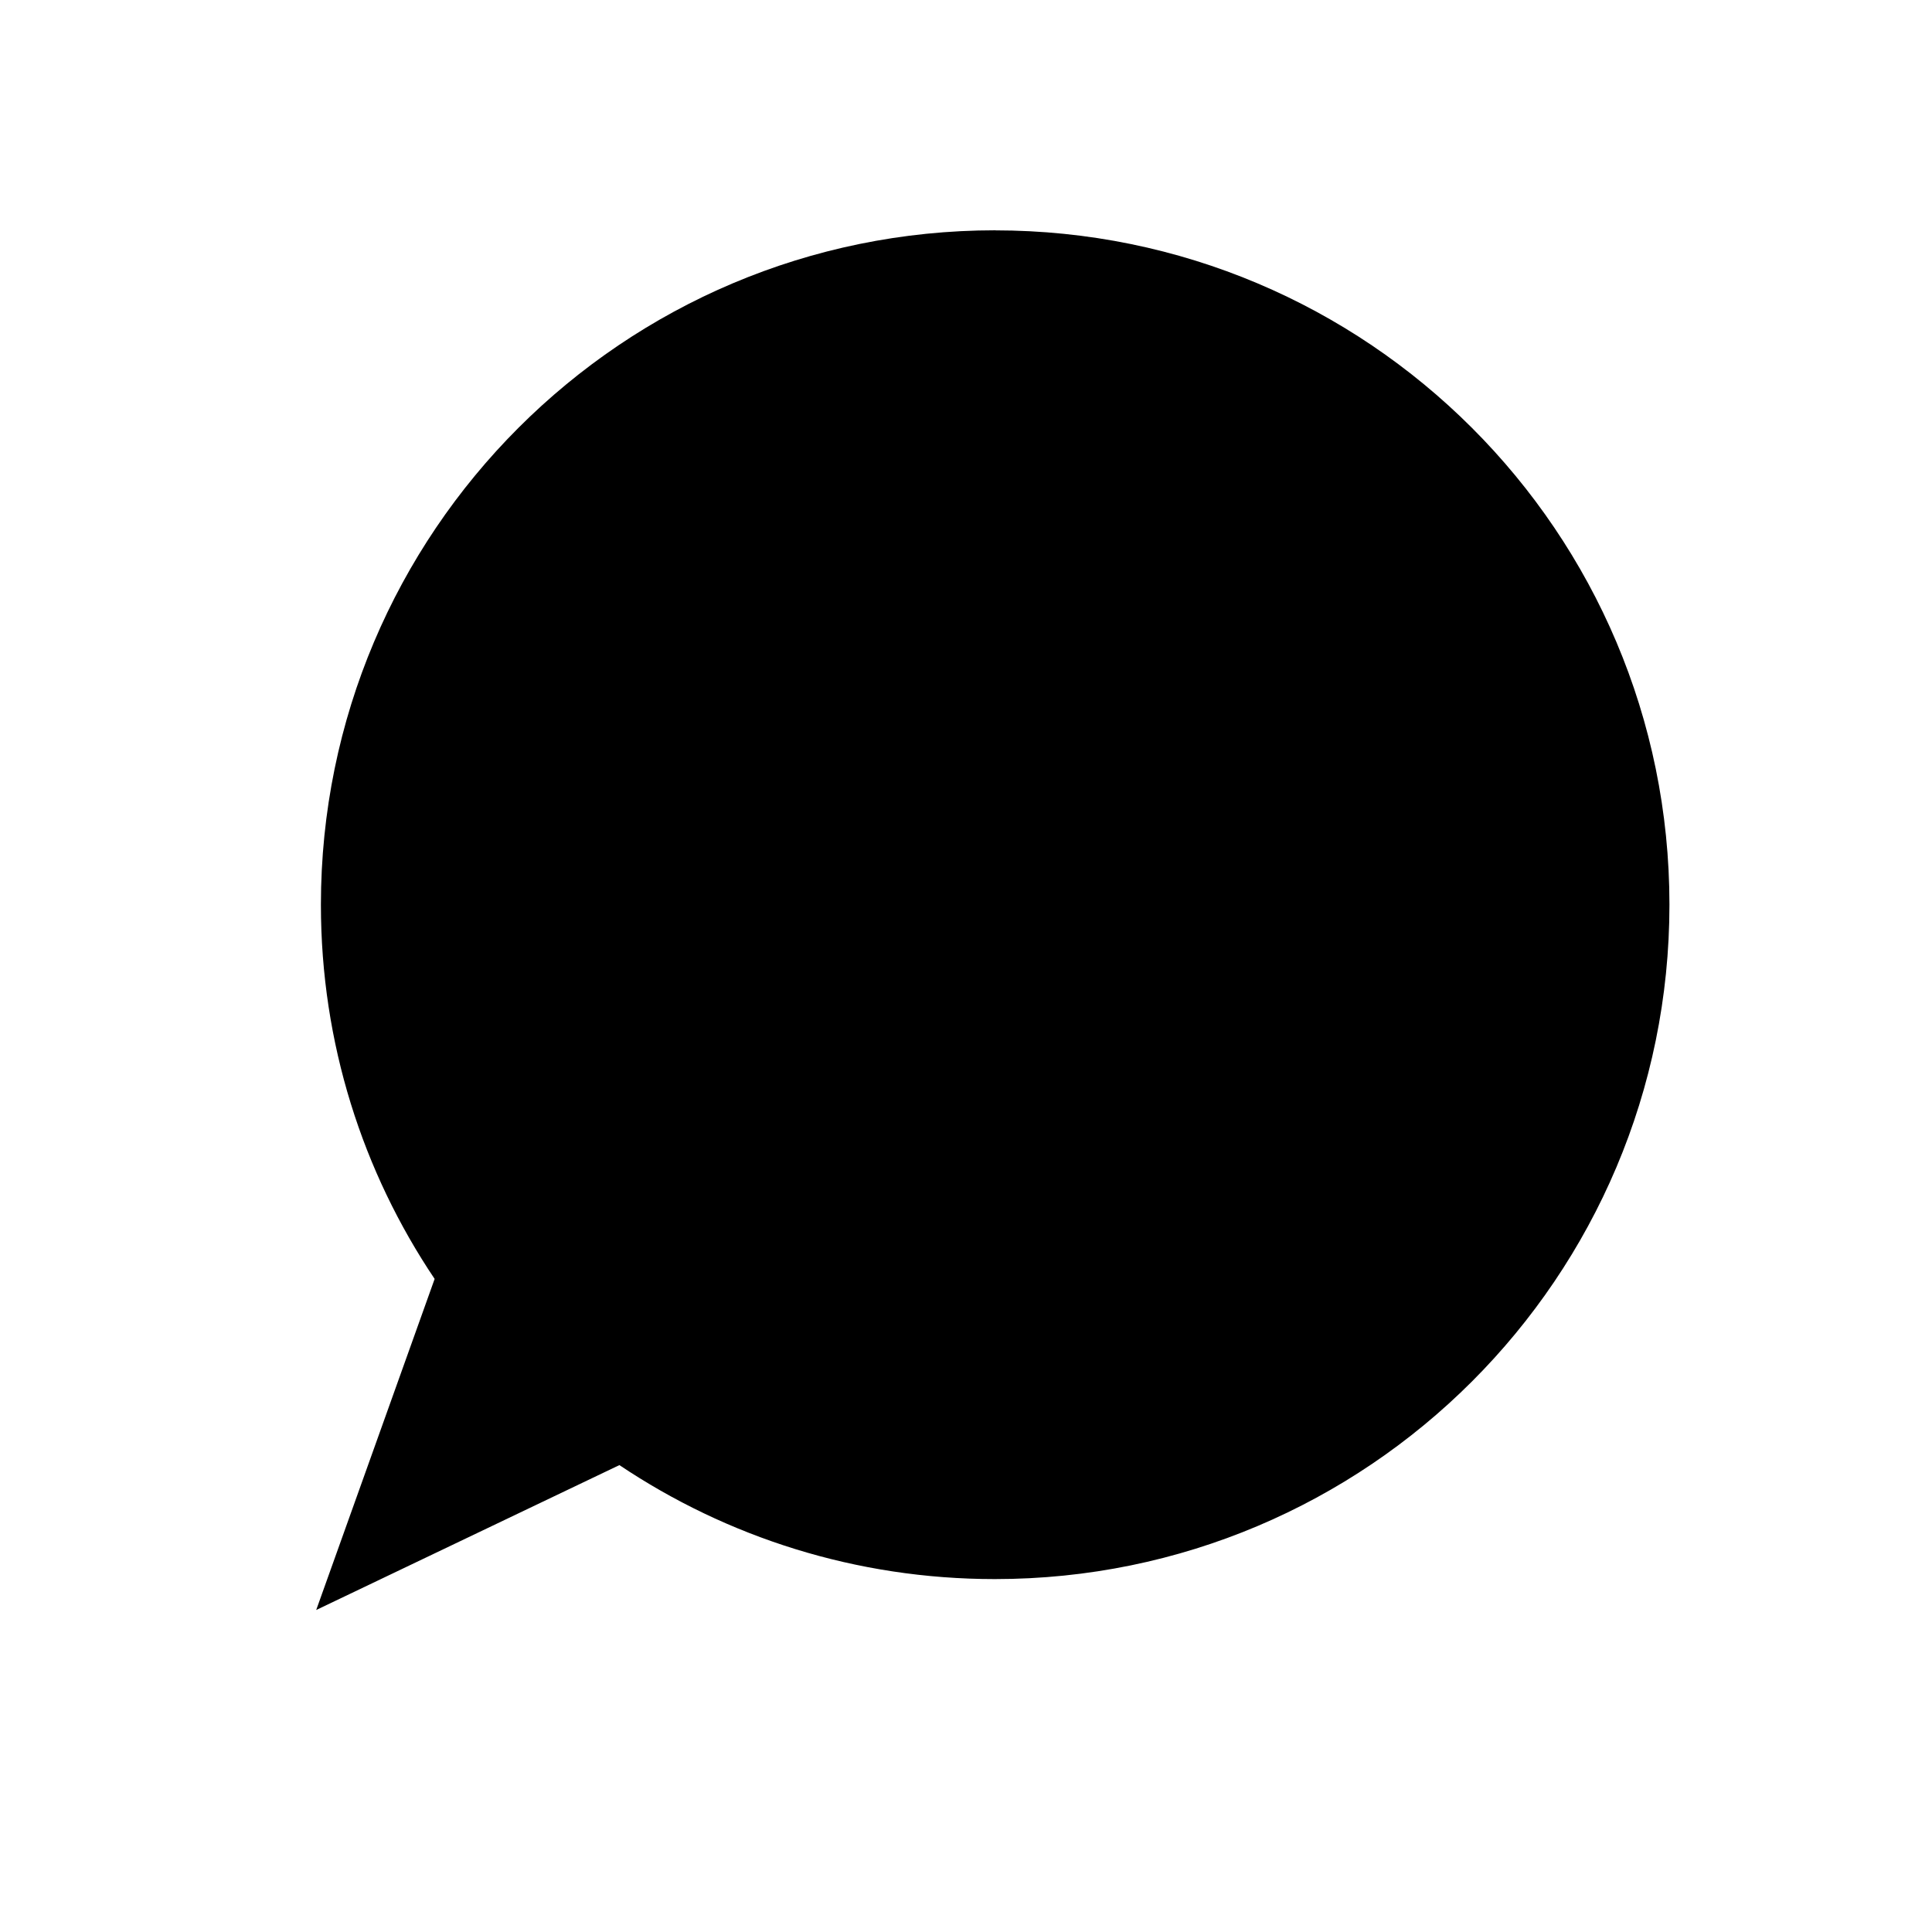
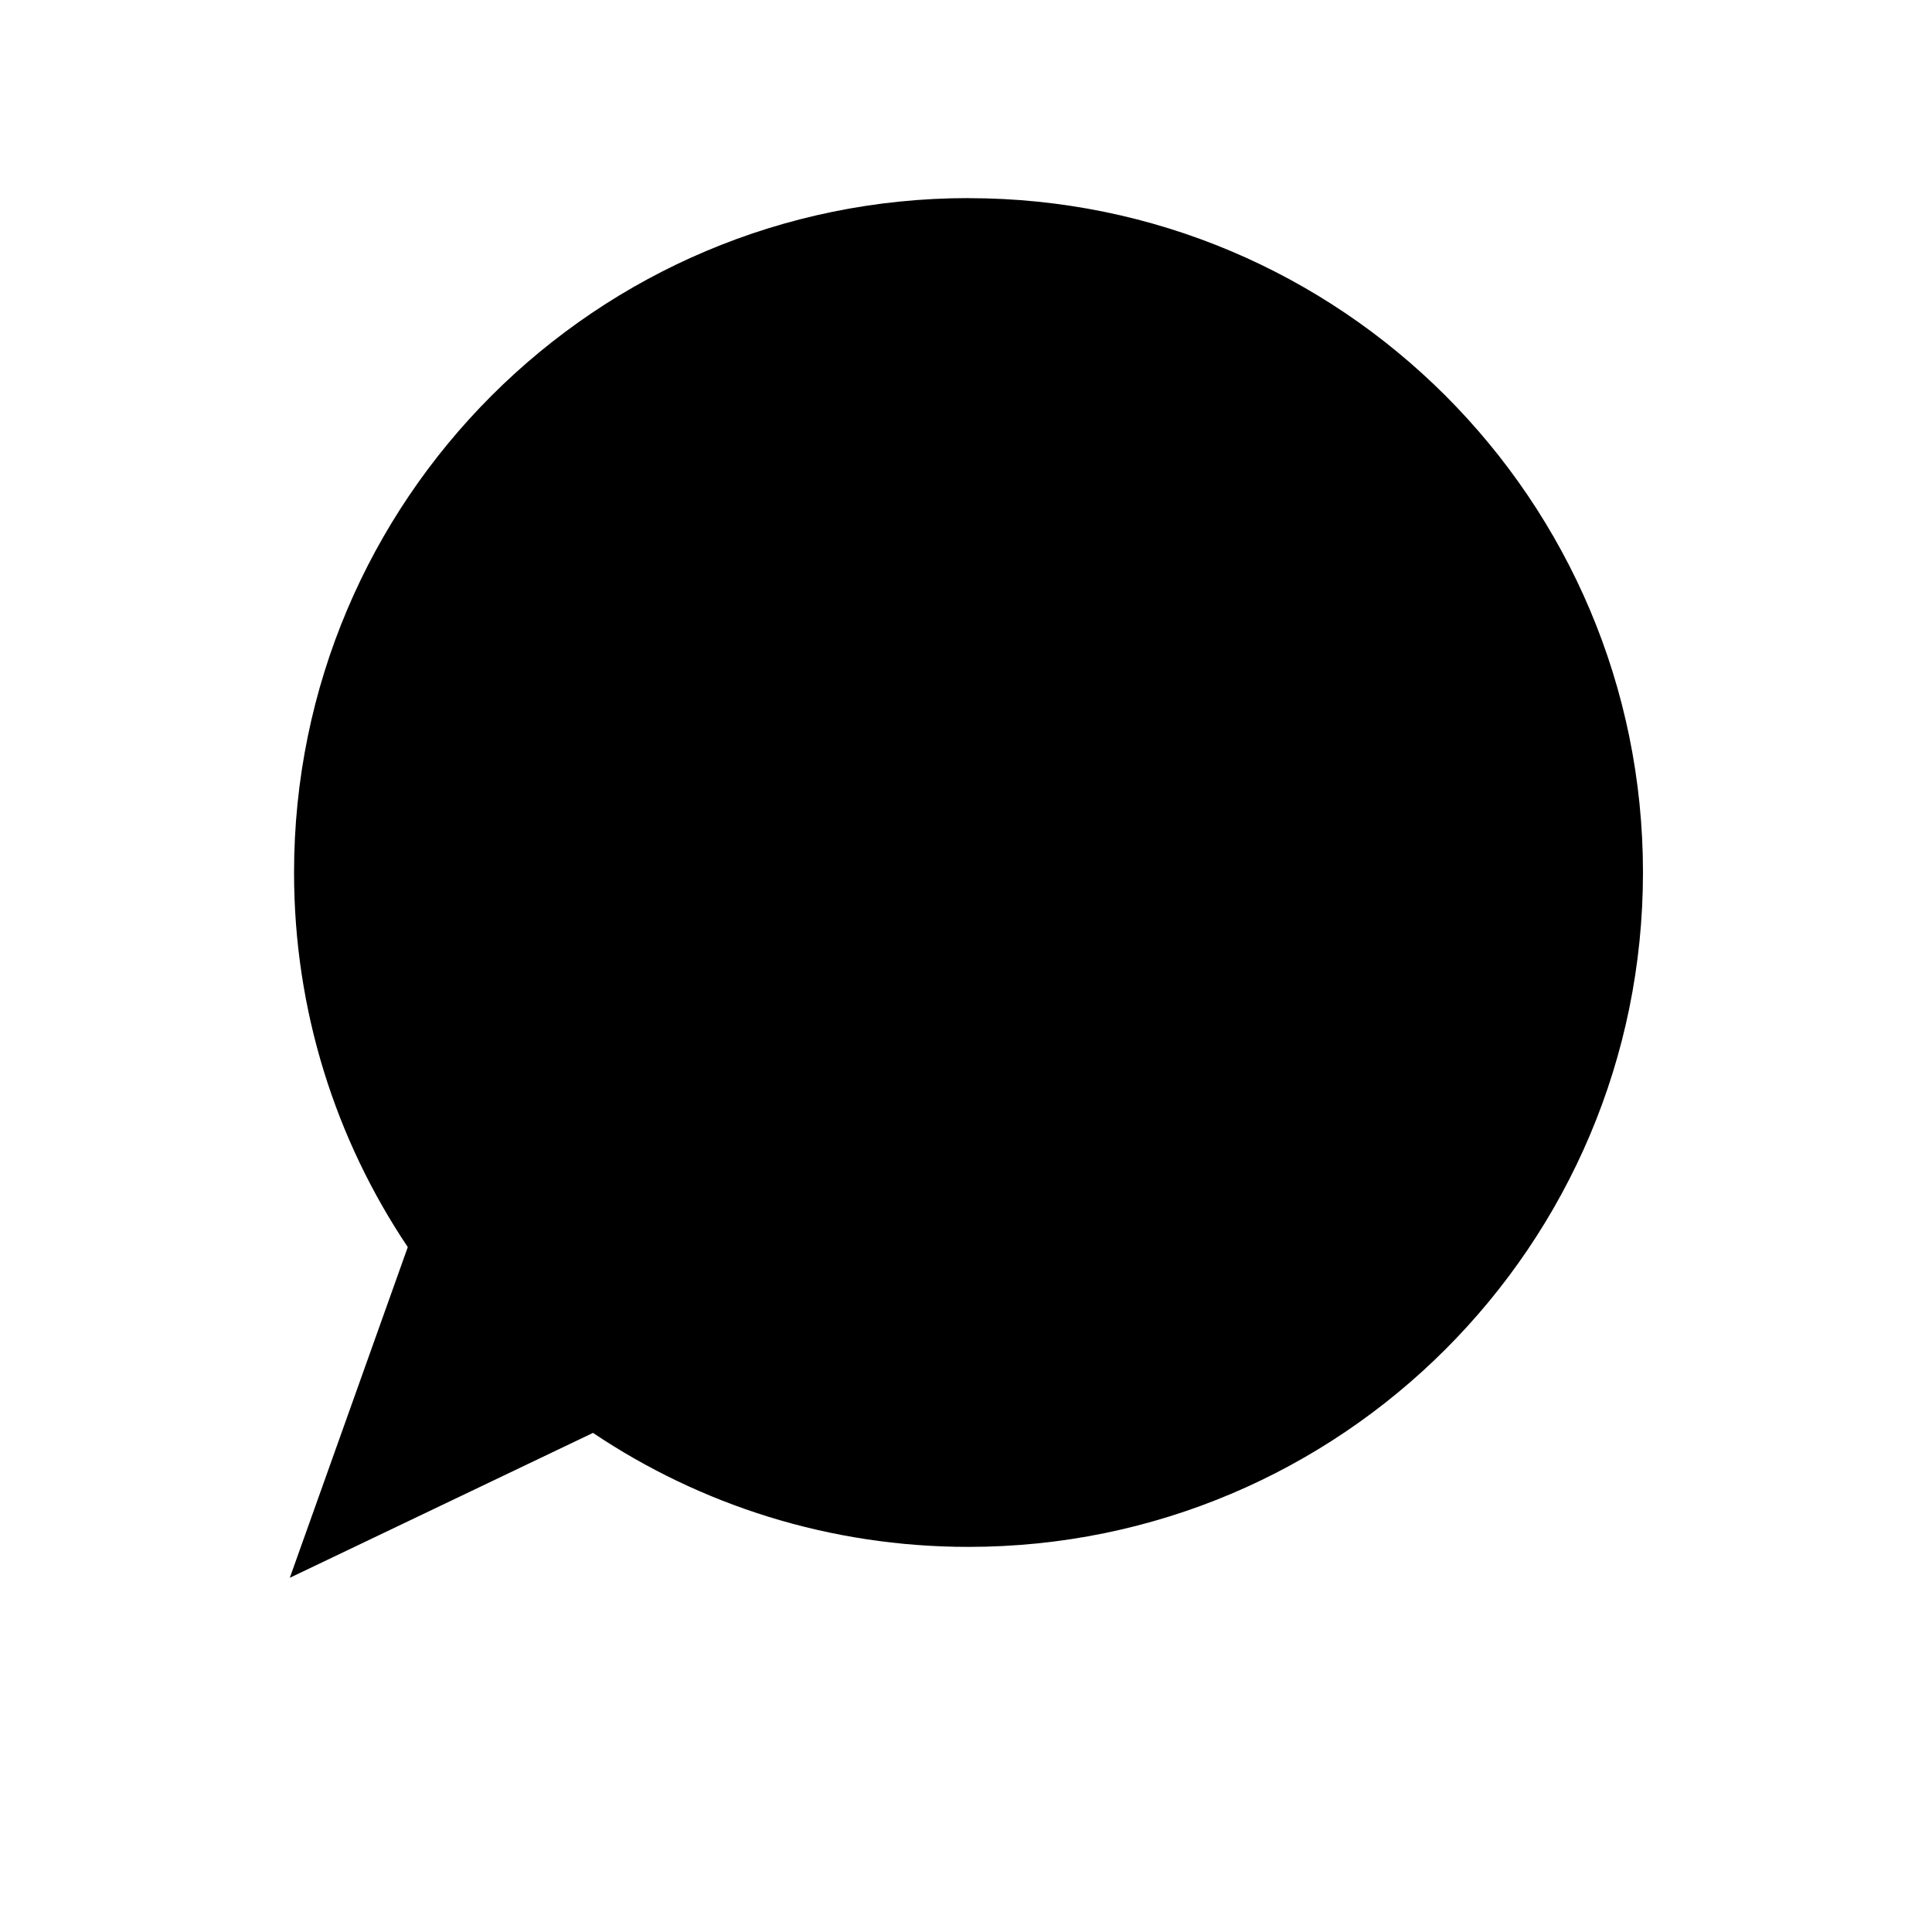
<svg xmlns="http://www.w3.org/2000/svg" version="1.1" width="30" height="30" viewBox="0 0 30 30" id="svg2">
  <defs id="defs8" />
-   <path d="m 15.456,3.576 c -5.784,0 -10.473,4.688 -10.473,10.473 0,2.15 0.65,4.15 1.766,5.81 L 4.91,25 9.618,22.75 c 1.668,1.118 3.673,1.77 5.83,1.77 5.786,0 10.475,-4.688 10.475,-10.473 0,-5.785 -4.69,-10.47 -10.474,-10.47 z" id="path4" />
+   <path d="m 15.04,3.076 c -5.785,0 -10.474,4.688 -10.474,10.473 0,2.152 0.65,4.152 1.766,5.816 L 4.5,24.5 9.208,22.25 c 1.667,1.118 3.672,1.77 5.83,1.77 5.785,0 10.474,-4.688 10.474,-10.473 0,-5.784 -4.69,-10.47 -10.473,-10.47 z" id="path4" />
</svg>
